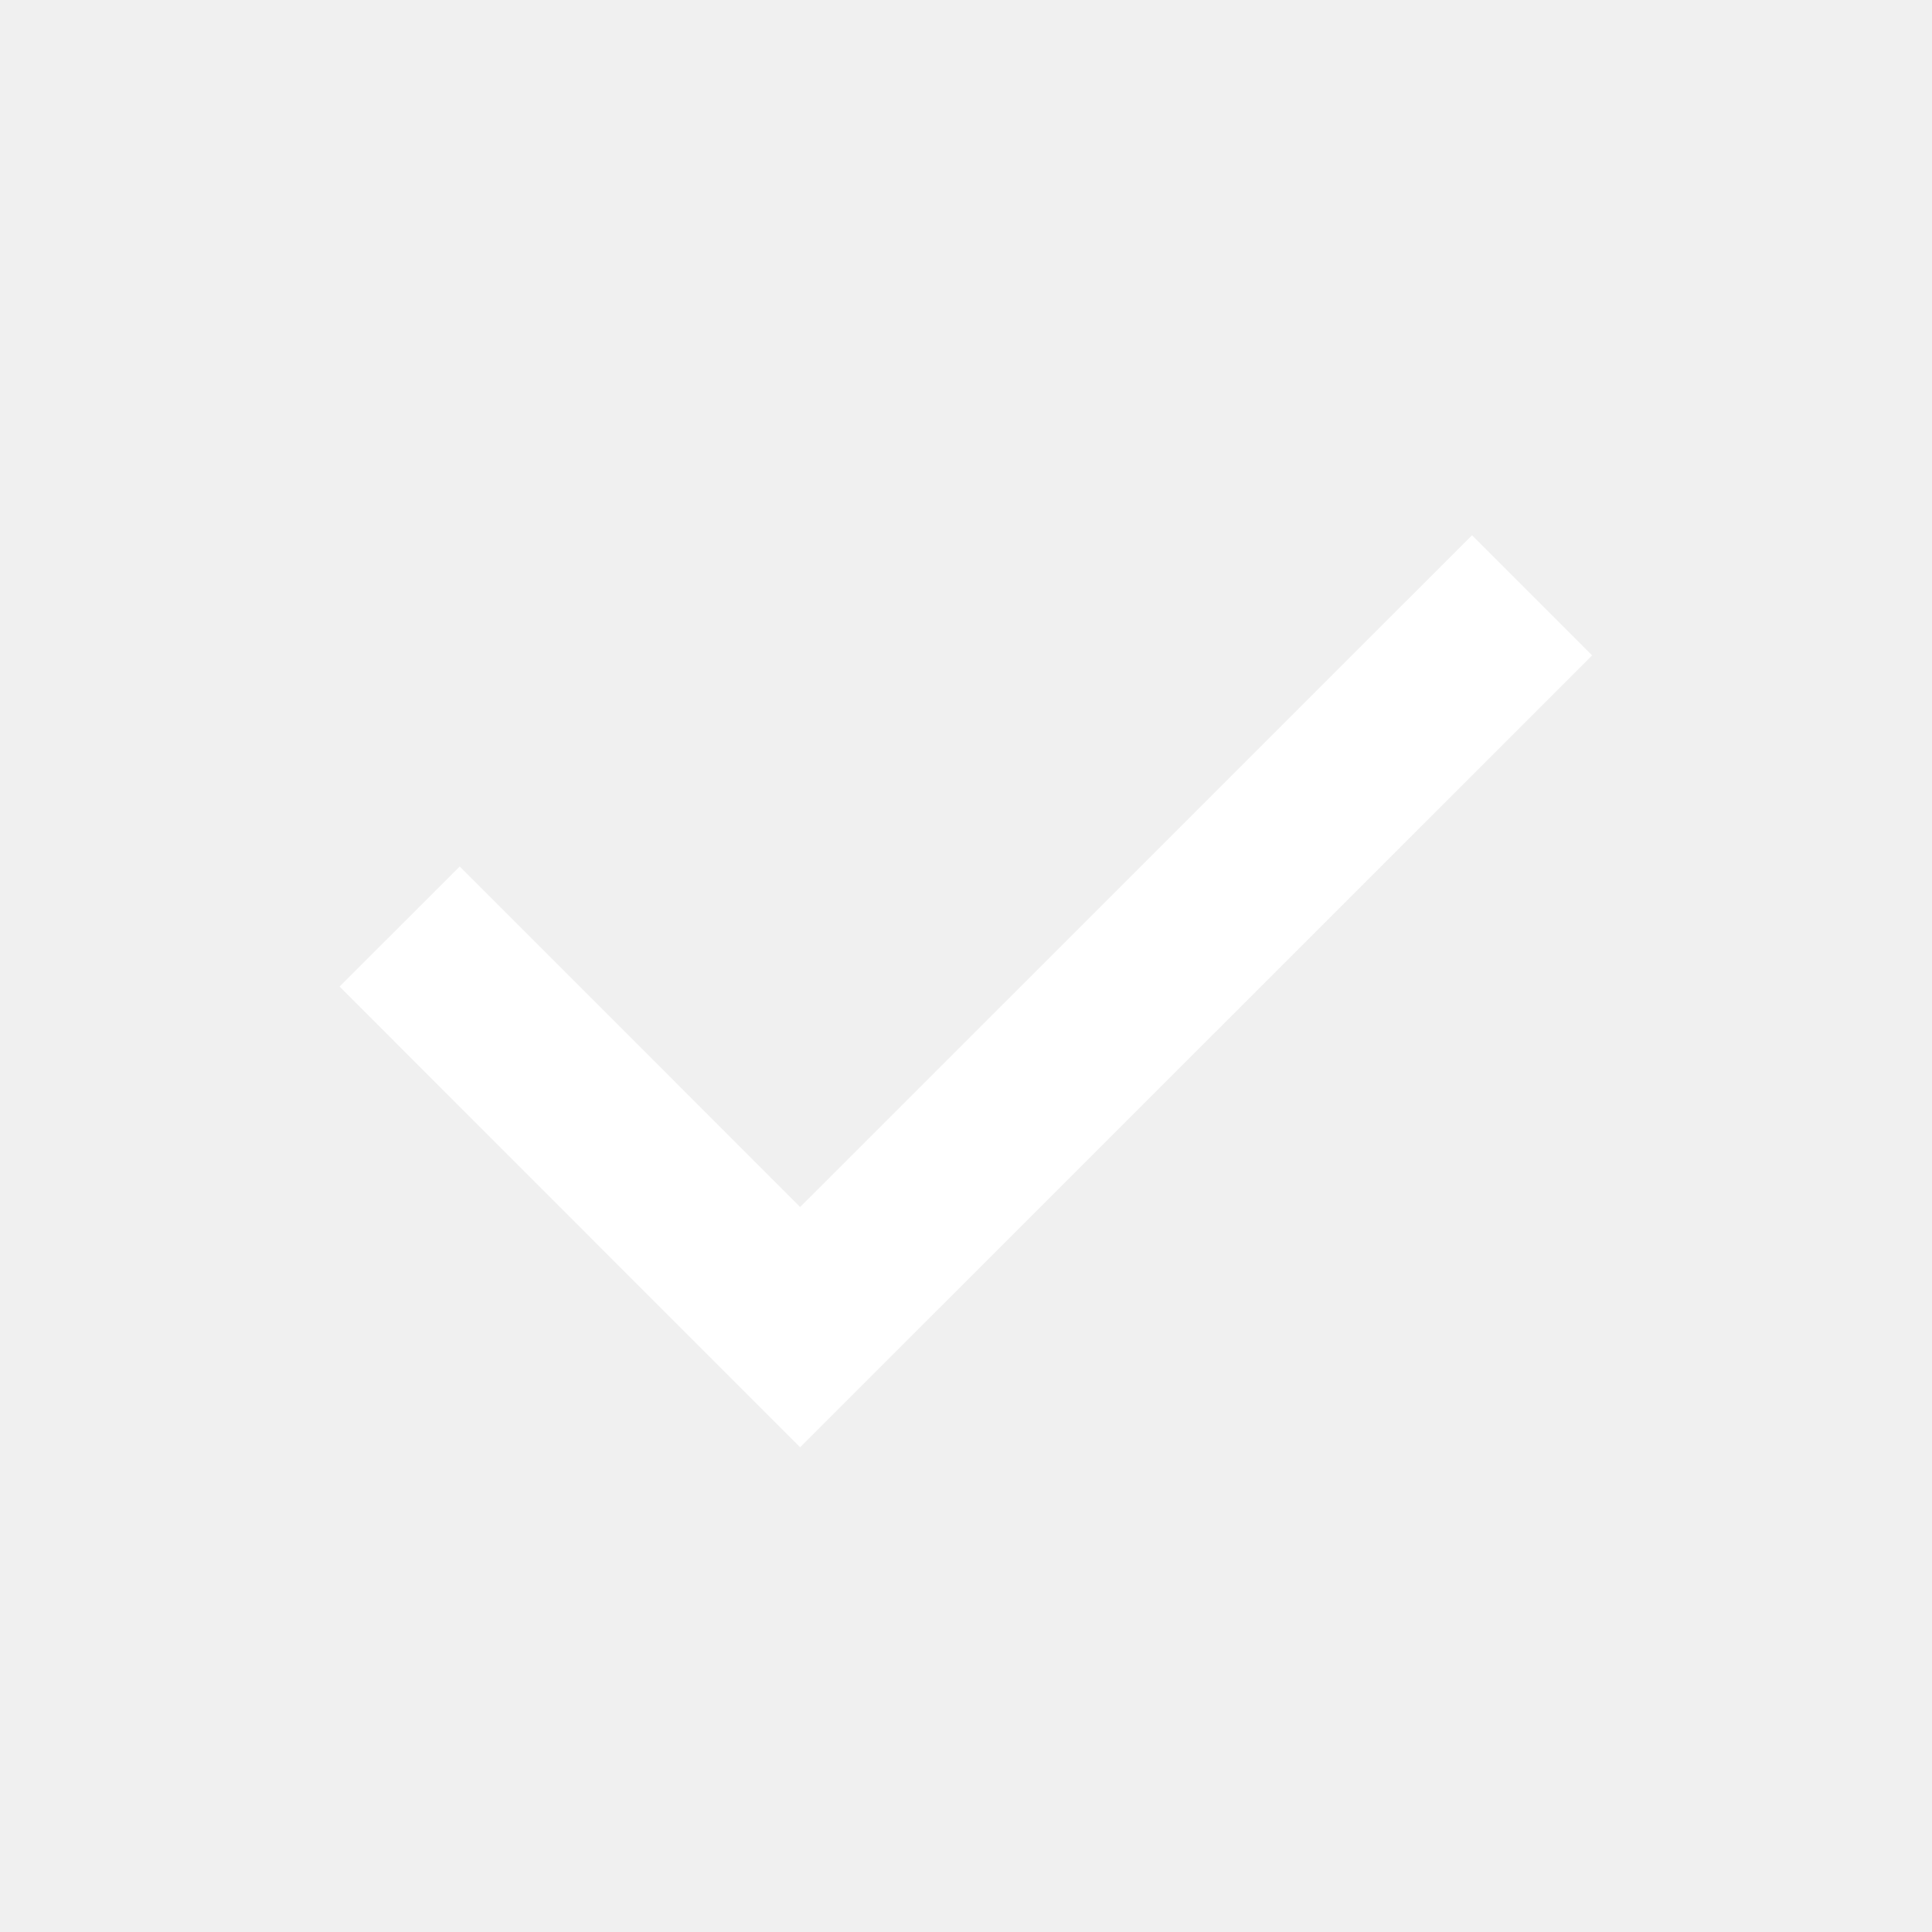
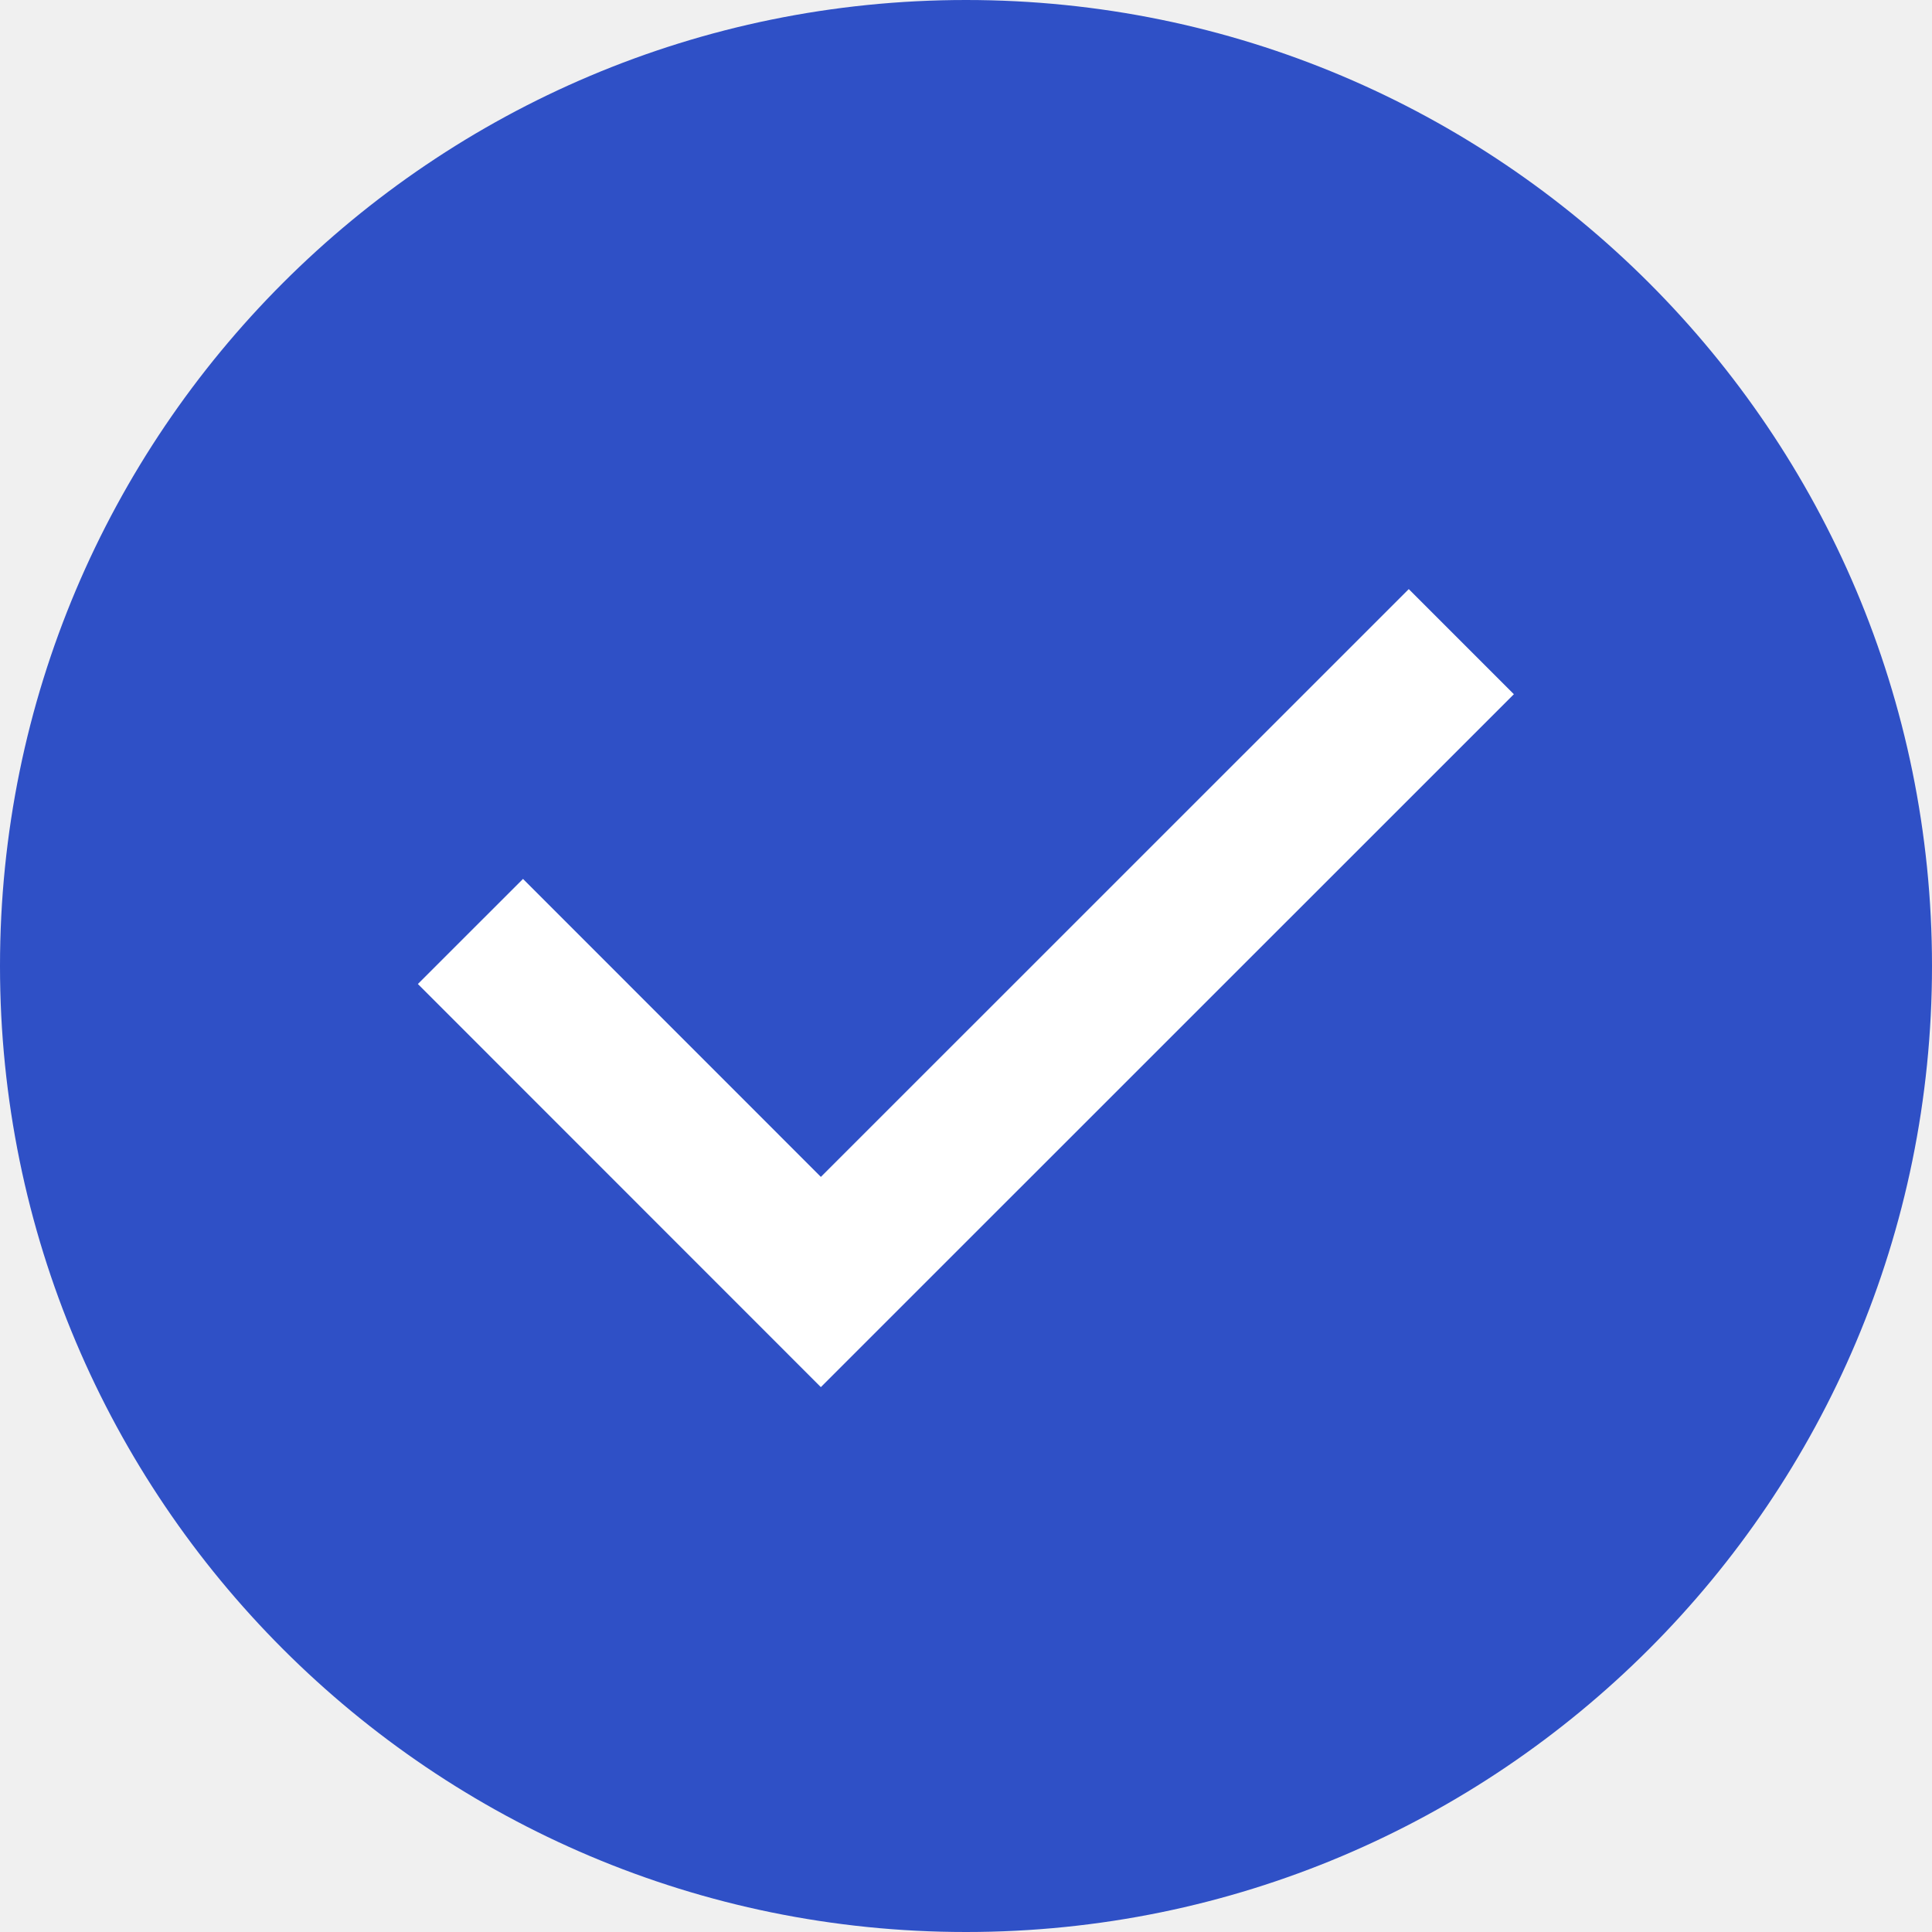
- <svg xmlns="http://www.w3.org/2000/svg" width="14" height="14" viewBox="0 0 14 14" fill="none">
-   <g id="áá- ¡áá- ®á«á- á- ©áá- ³ 1" clip-path="url(#clip0_100_4775)">
-     <path id="í¨ì¤ 2257" d="M2.896 6.714L5.798 9.617L11.102 4.314" stroke="white" stroke-width="1.231" />
+ <svg xmlns="http://www.w3.org/2000/svg" width="16" height="16" viewBox="0 0 16 16" fill="none">
+   <rect width="16" height="16" rx="8" fill="#2F50C6" />
+   <g clip-path="url(#clip0_100_4774)">
+     <path d="M3.896 7.714L6.798 10.617L12.102 5.314" stroke="white" stroke-width="1.231" />
  </g>
  <defs>
-     <clipPath id="clip0_100_4775">
-       <rect width="12.308" height="12.308" fill="white" transform="translate(0.84668 0.845703)" />
+     <clipPath id="clip0_100_4774">
+       <rect width="12.308" height="12.308" fill="white" transform="translate(1.84668 1.8457)" />
    </clipPath>
  </defs>
</svg>
